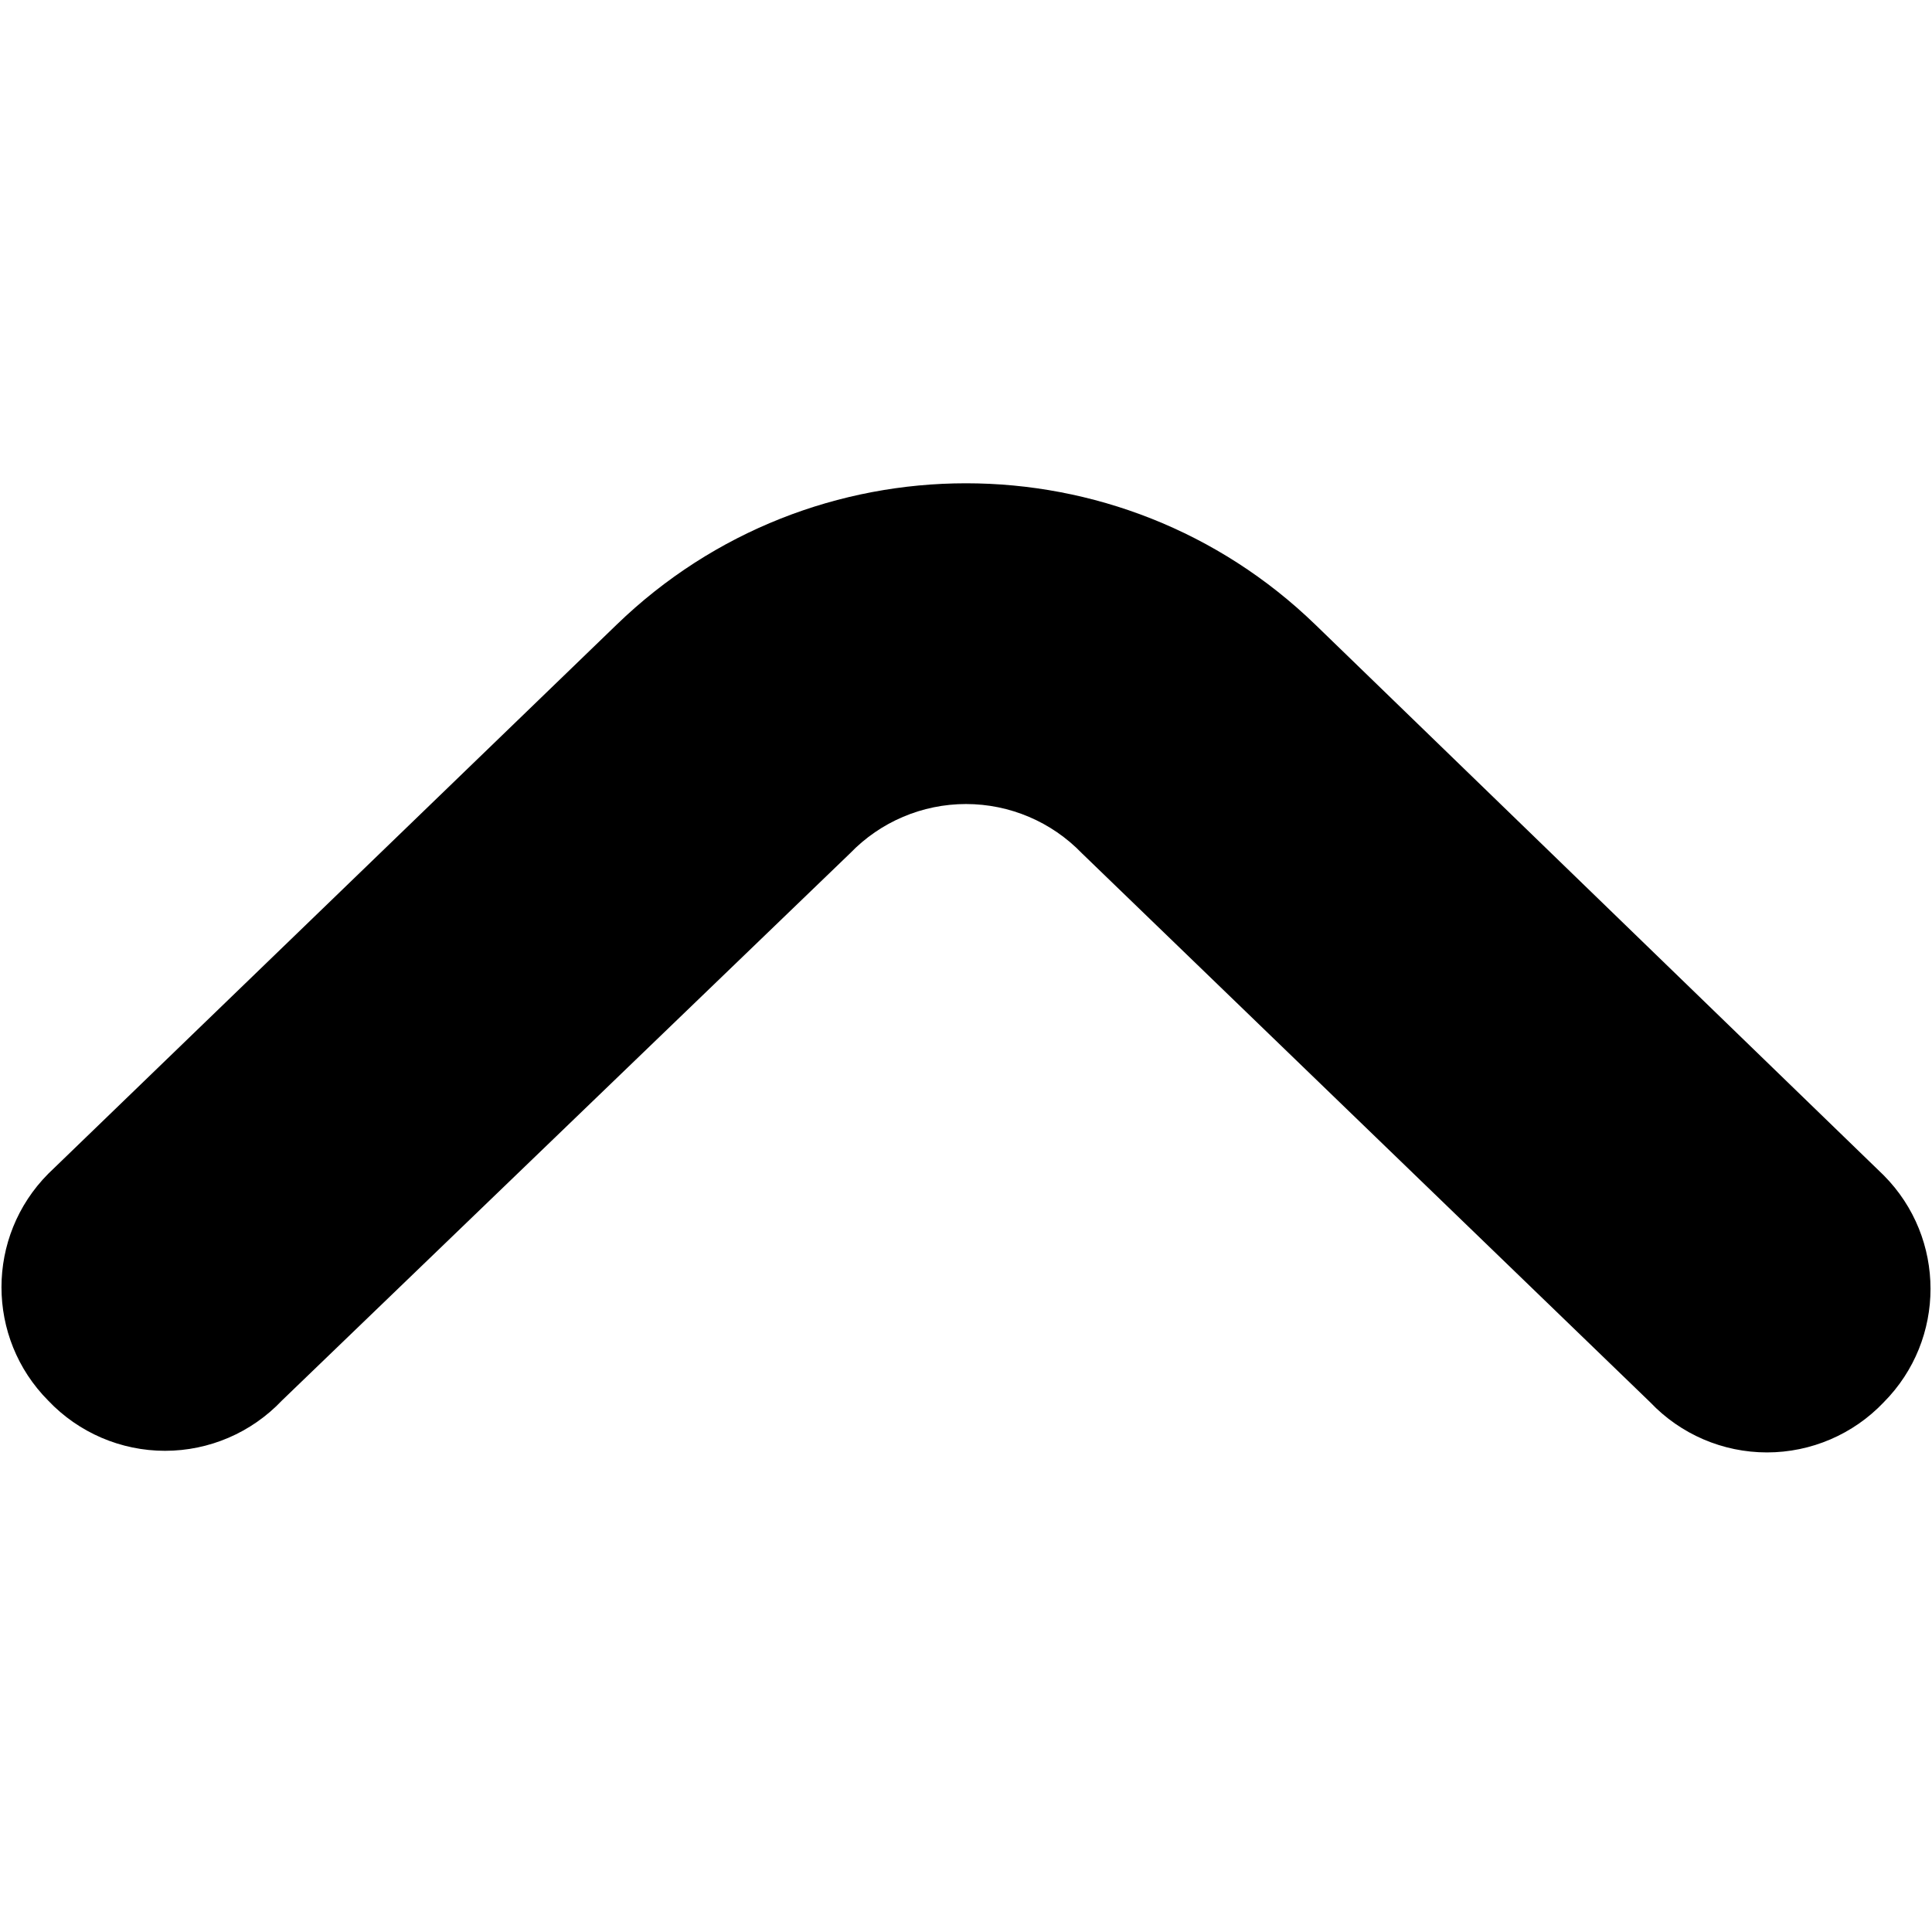
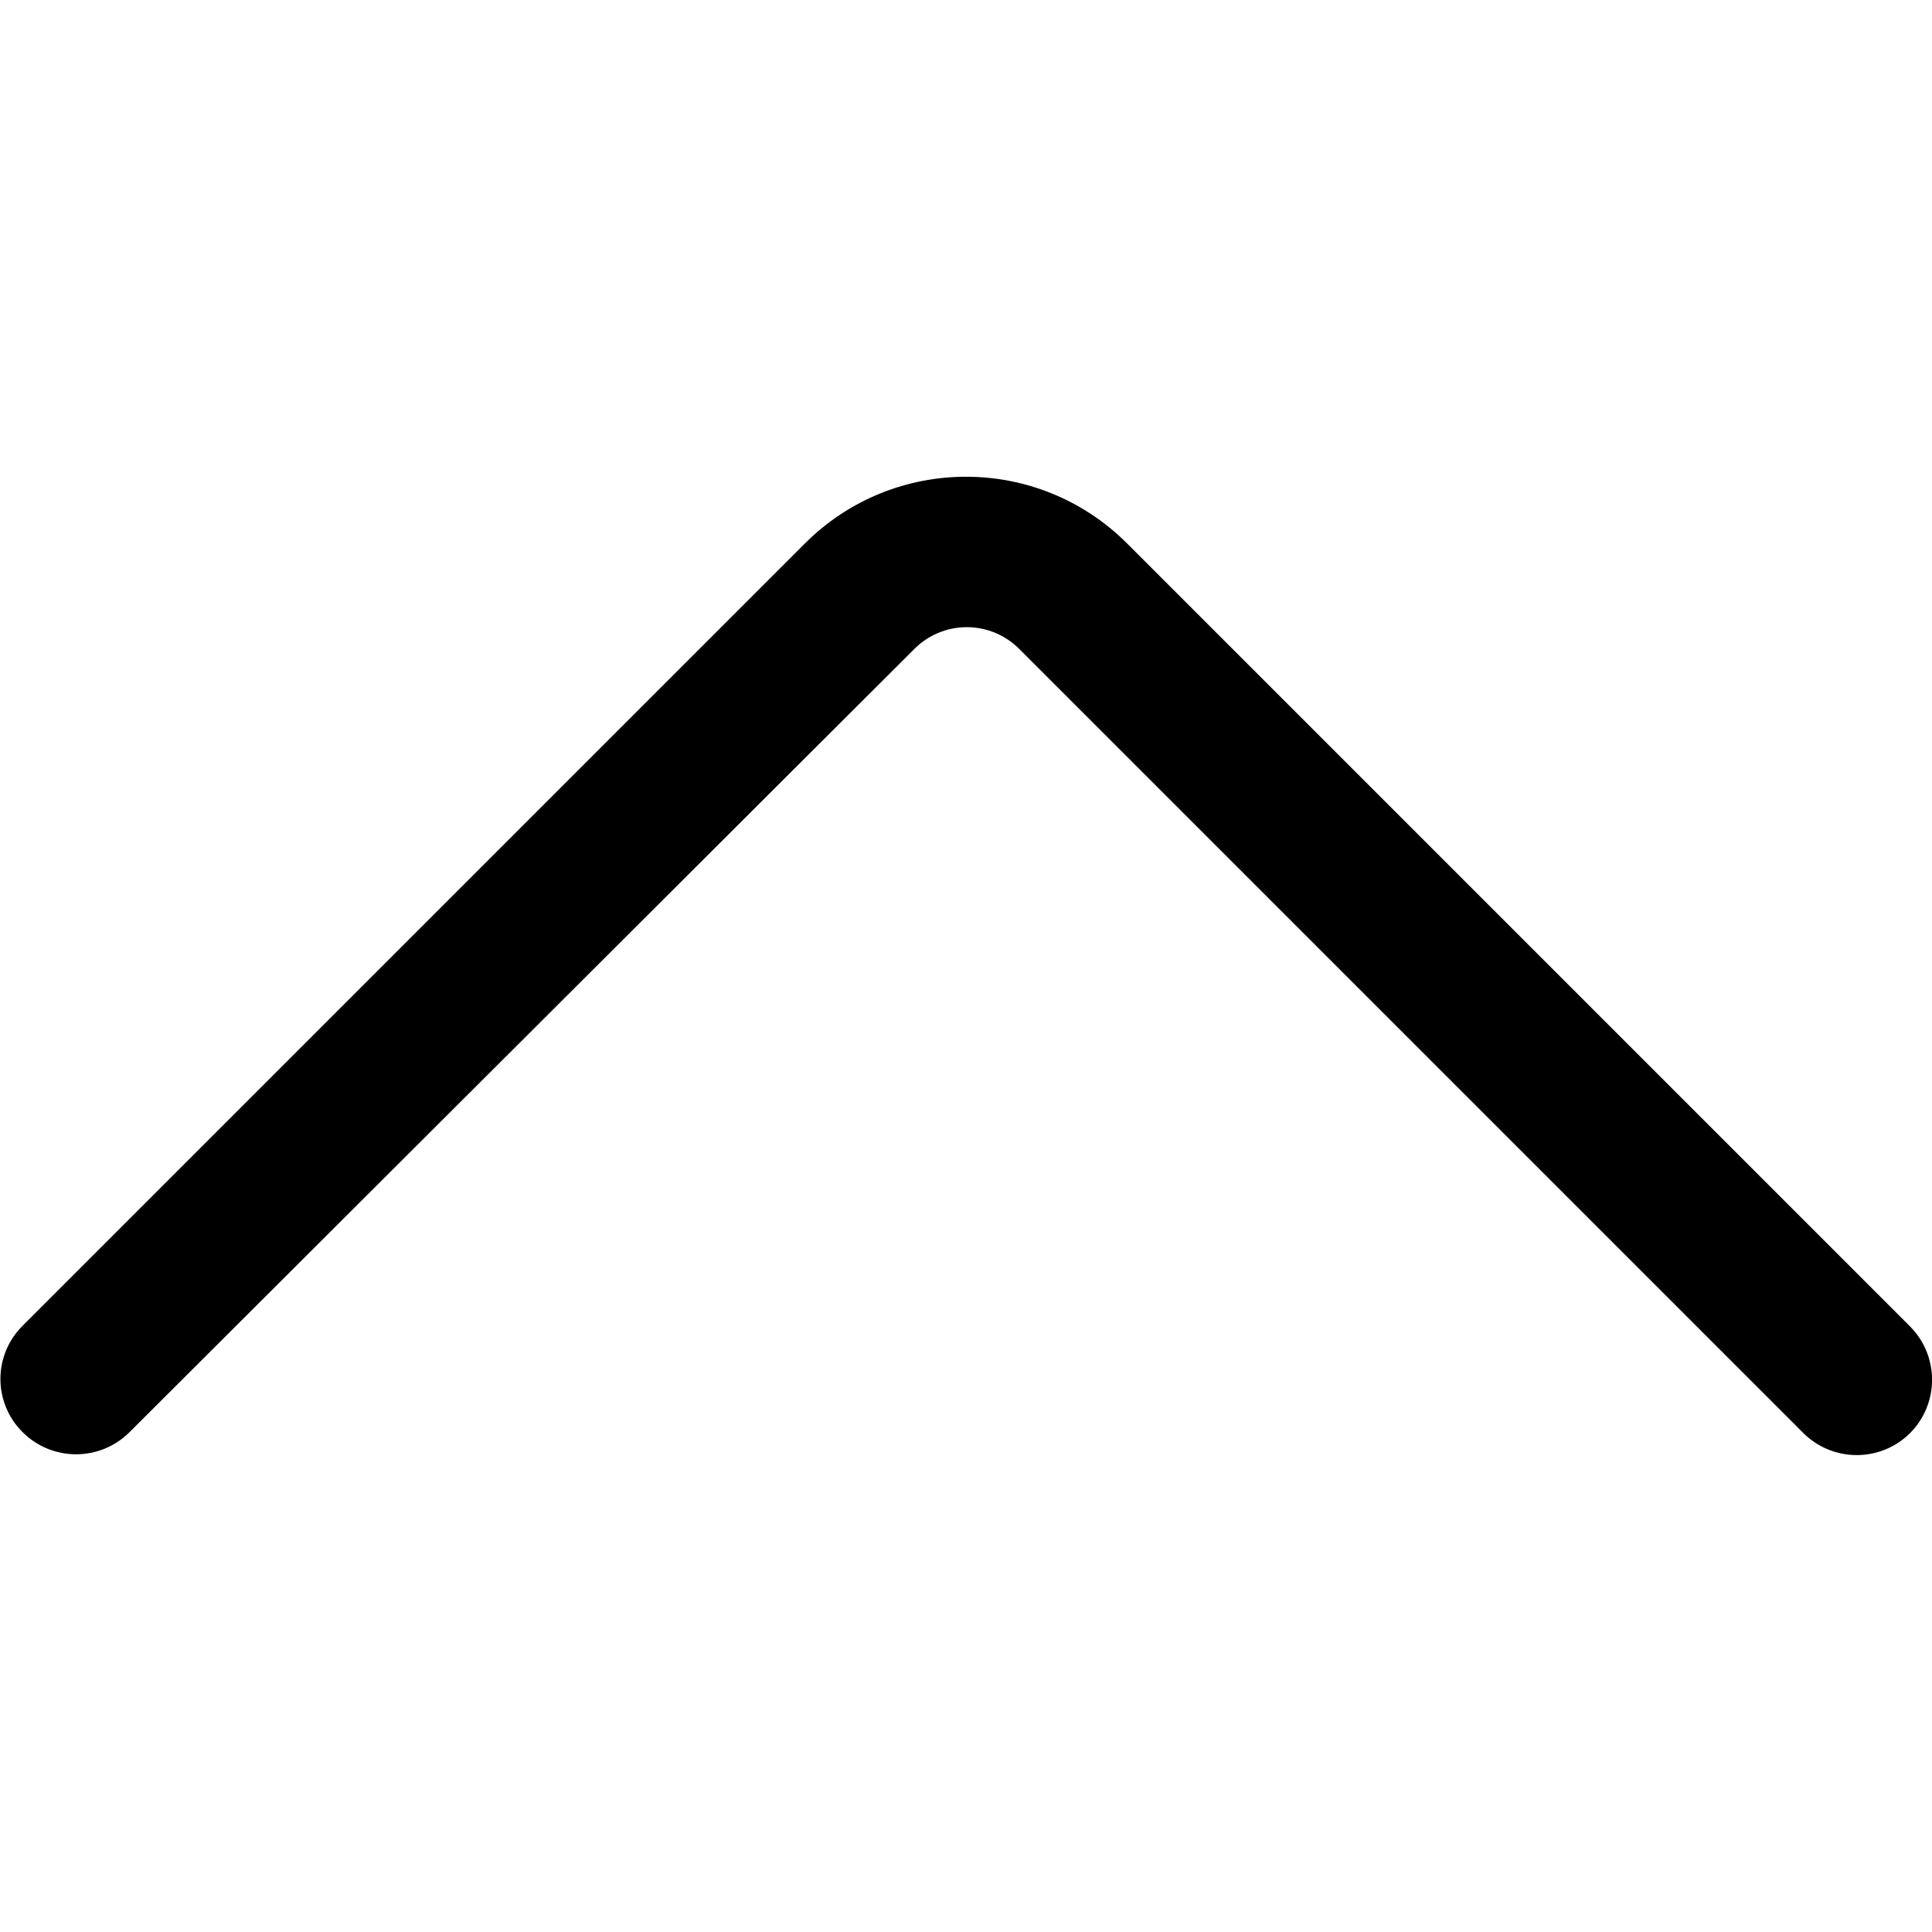
- <svg xmlns="http://www.w3.org/2000/svg" viewBox="0 0 12 12">
-   <path d="M3.83,3.88.3,7.29A1,1,0,0,0,.3,8.7a1,1,0,0,0,1.45,0L5.28,5.3a1,1,0,0,1,1.44,0l3.53,3.41a1,1,0,0,0,1.45,0,1,1,0,0,0,0-1.41L8.17,3.88A3.12,3.12,0,0,0,3.83,3.88Z" fill="currentColor" />
+ <svg xmlns="http://www.w3.org/2000/svg" viewBox="0 0 24 24">
+   <path d="M10,6.75.28,16.47a.93.93,0,0,0,0,1.32.94.94,0,0,0,1.33,0l9.74-9.72a.92.92,0,0,1,1.32,0L22.4,17.8a.94.94,0,0,0,1.33,0,.94.94,0,0,0,0-1.32L14,6.75A2.83,2.83,0,0,0,10,6.75Z" fill="currentColor" />
</svg>
